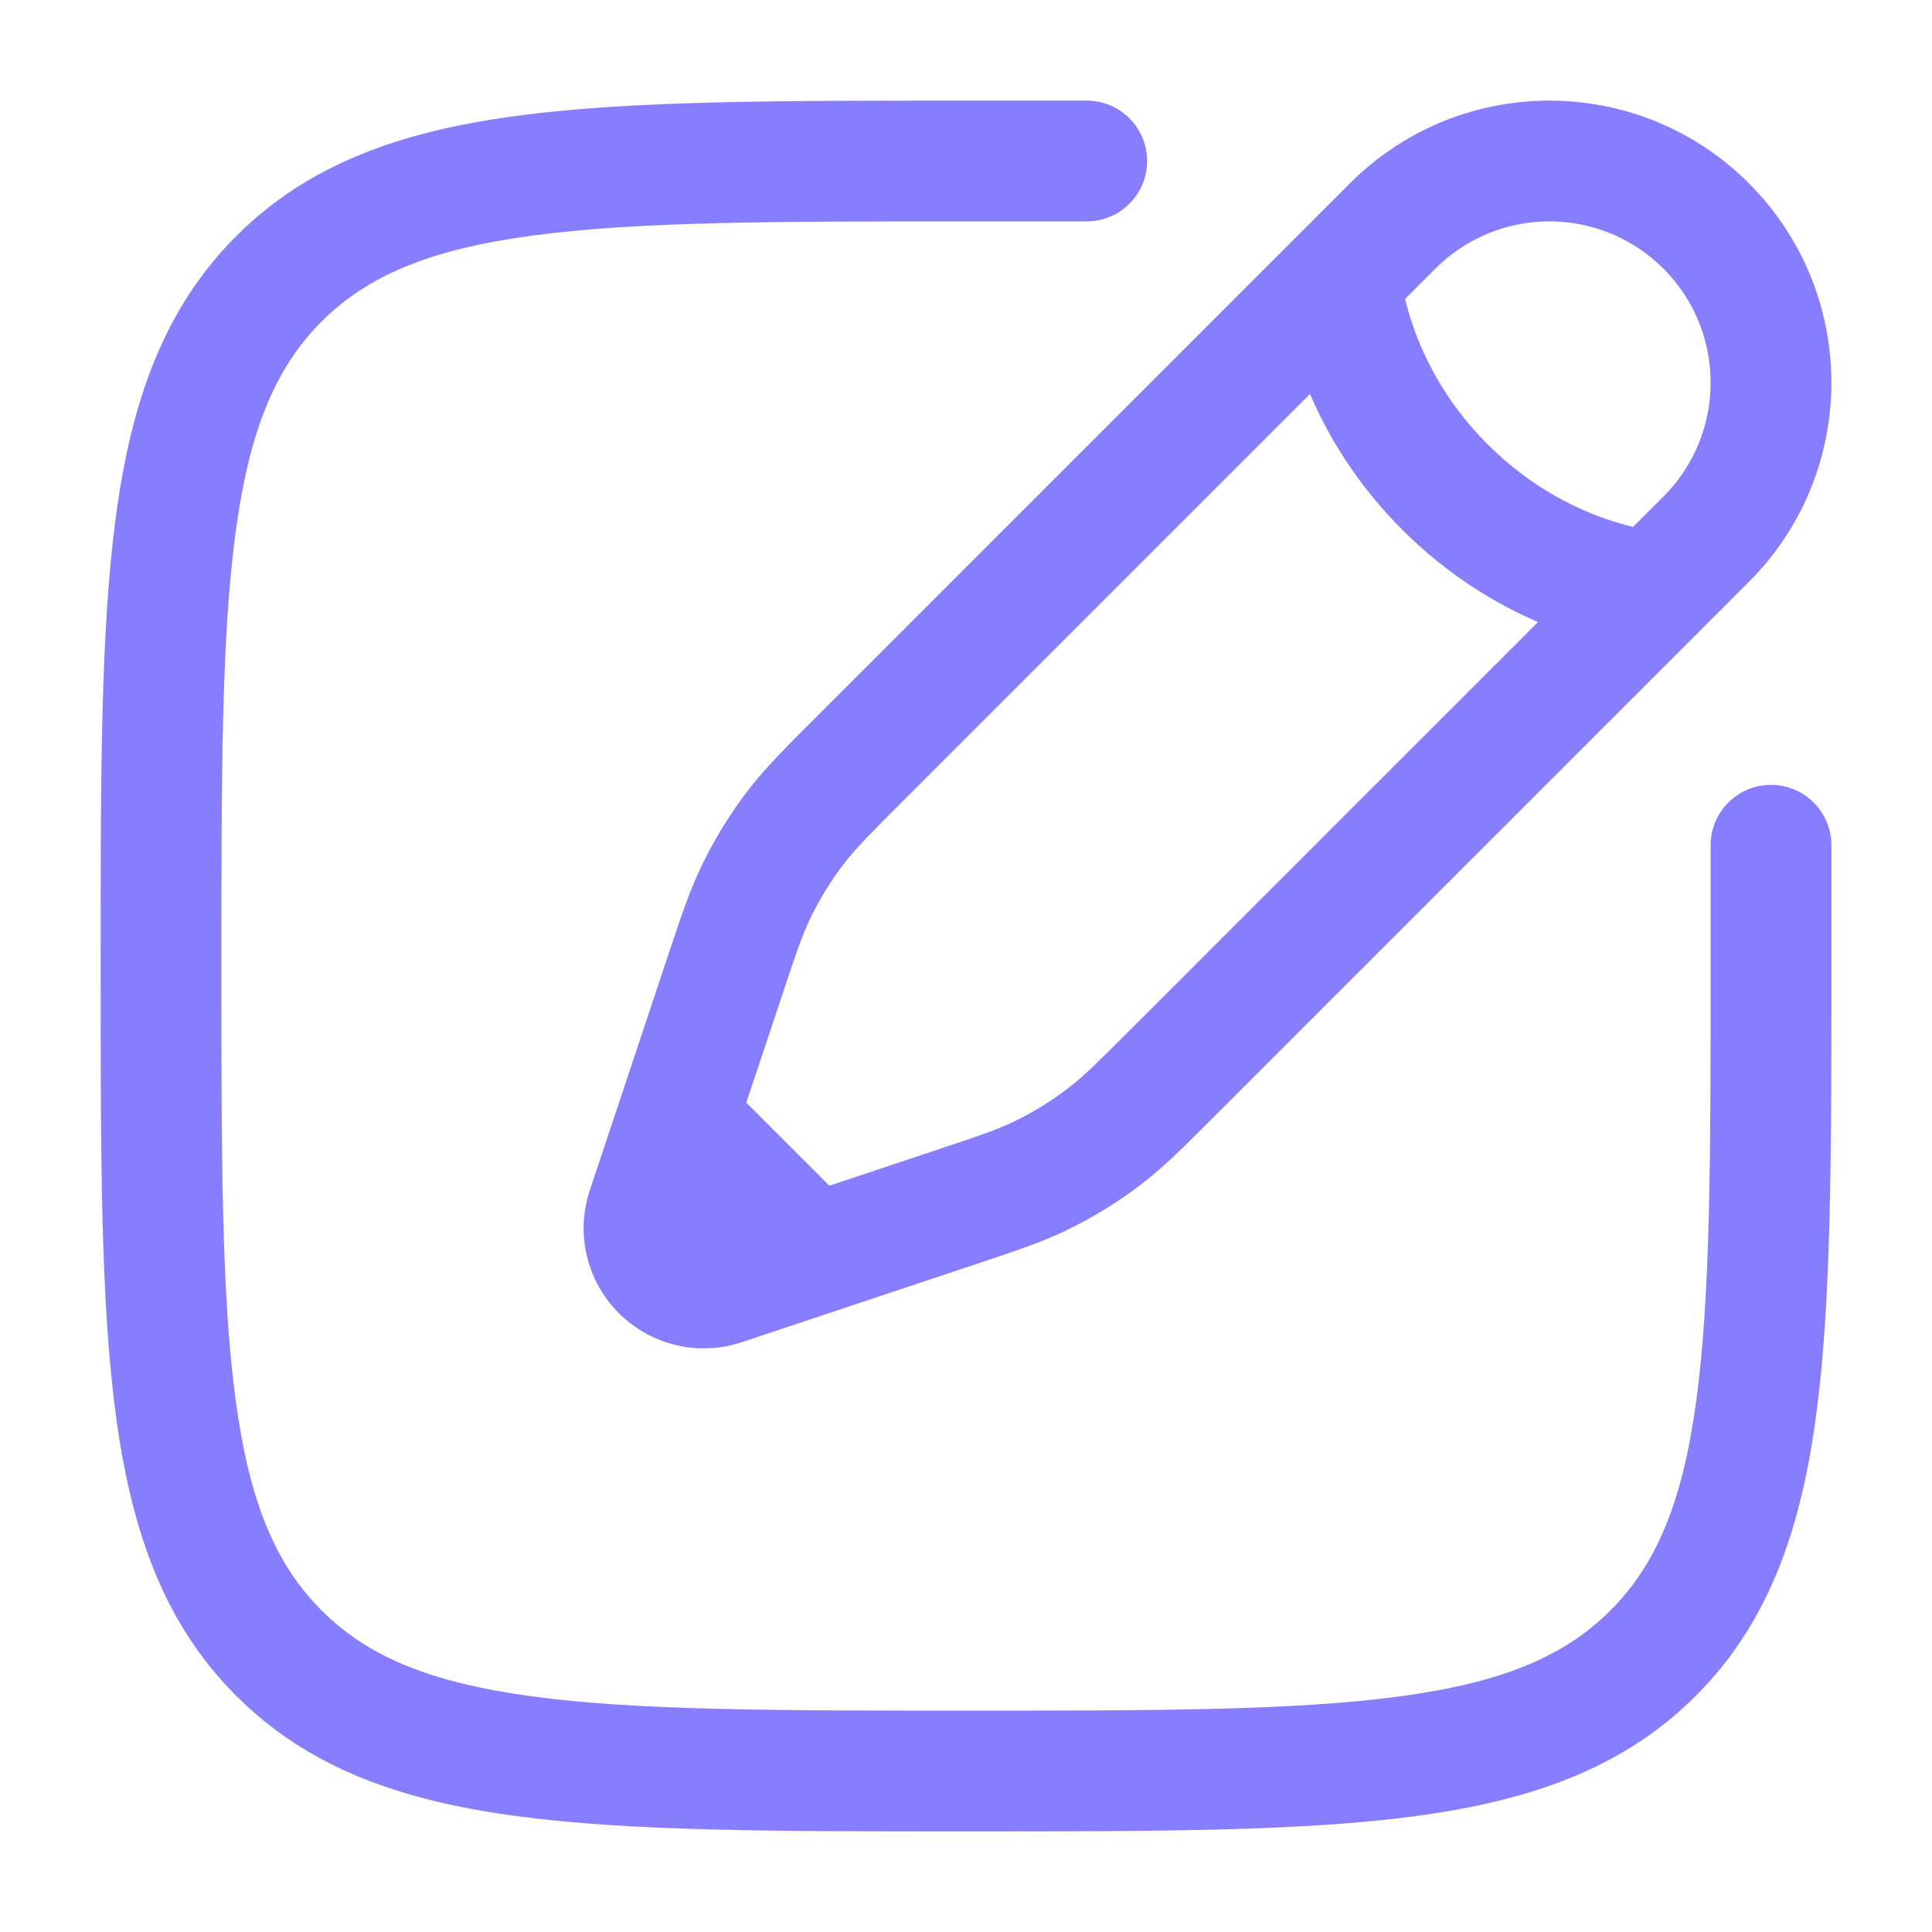
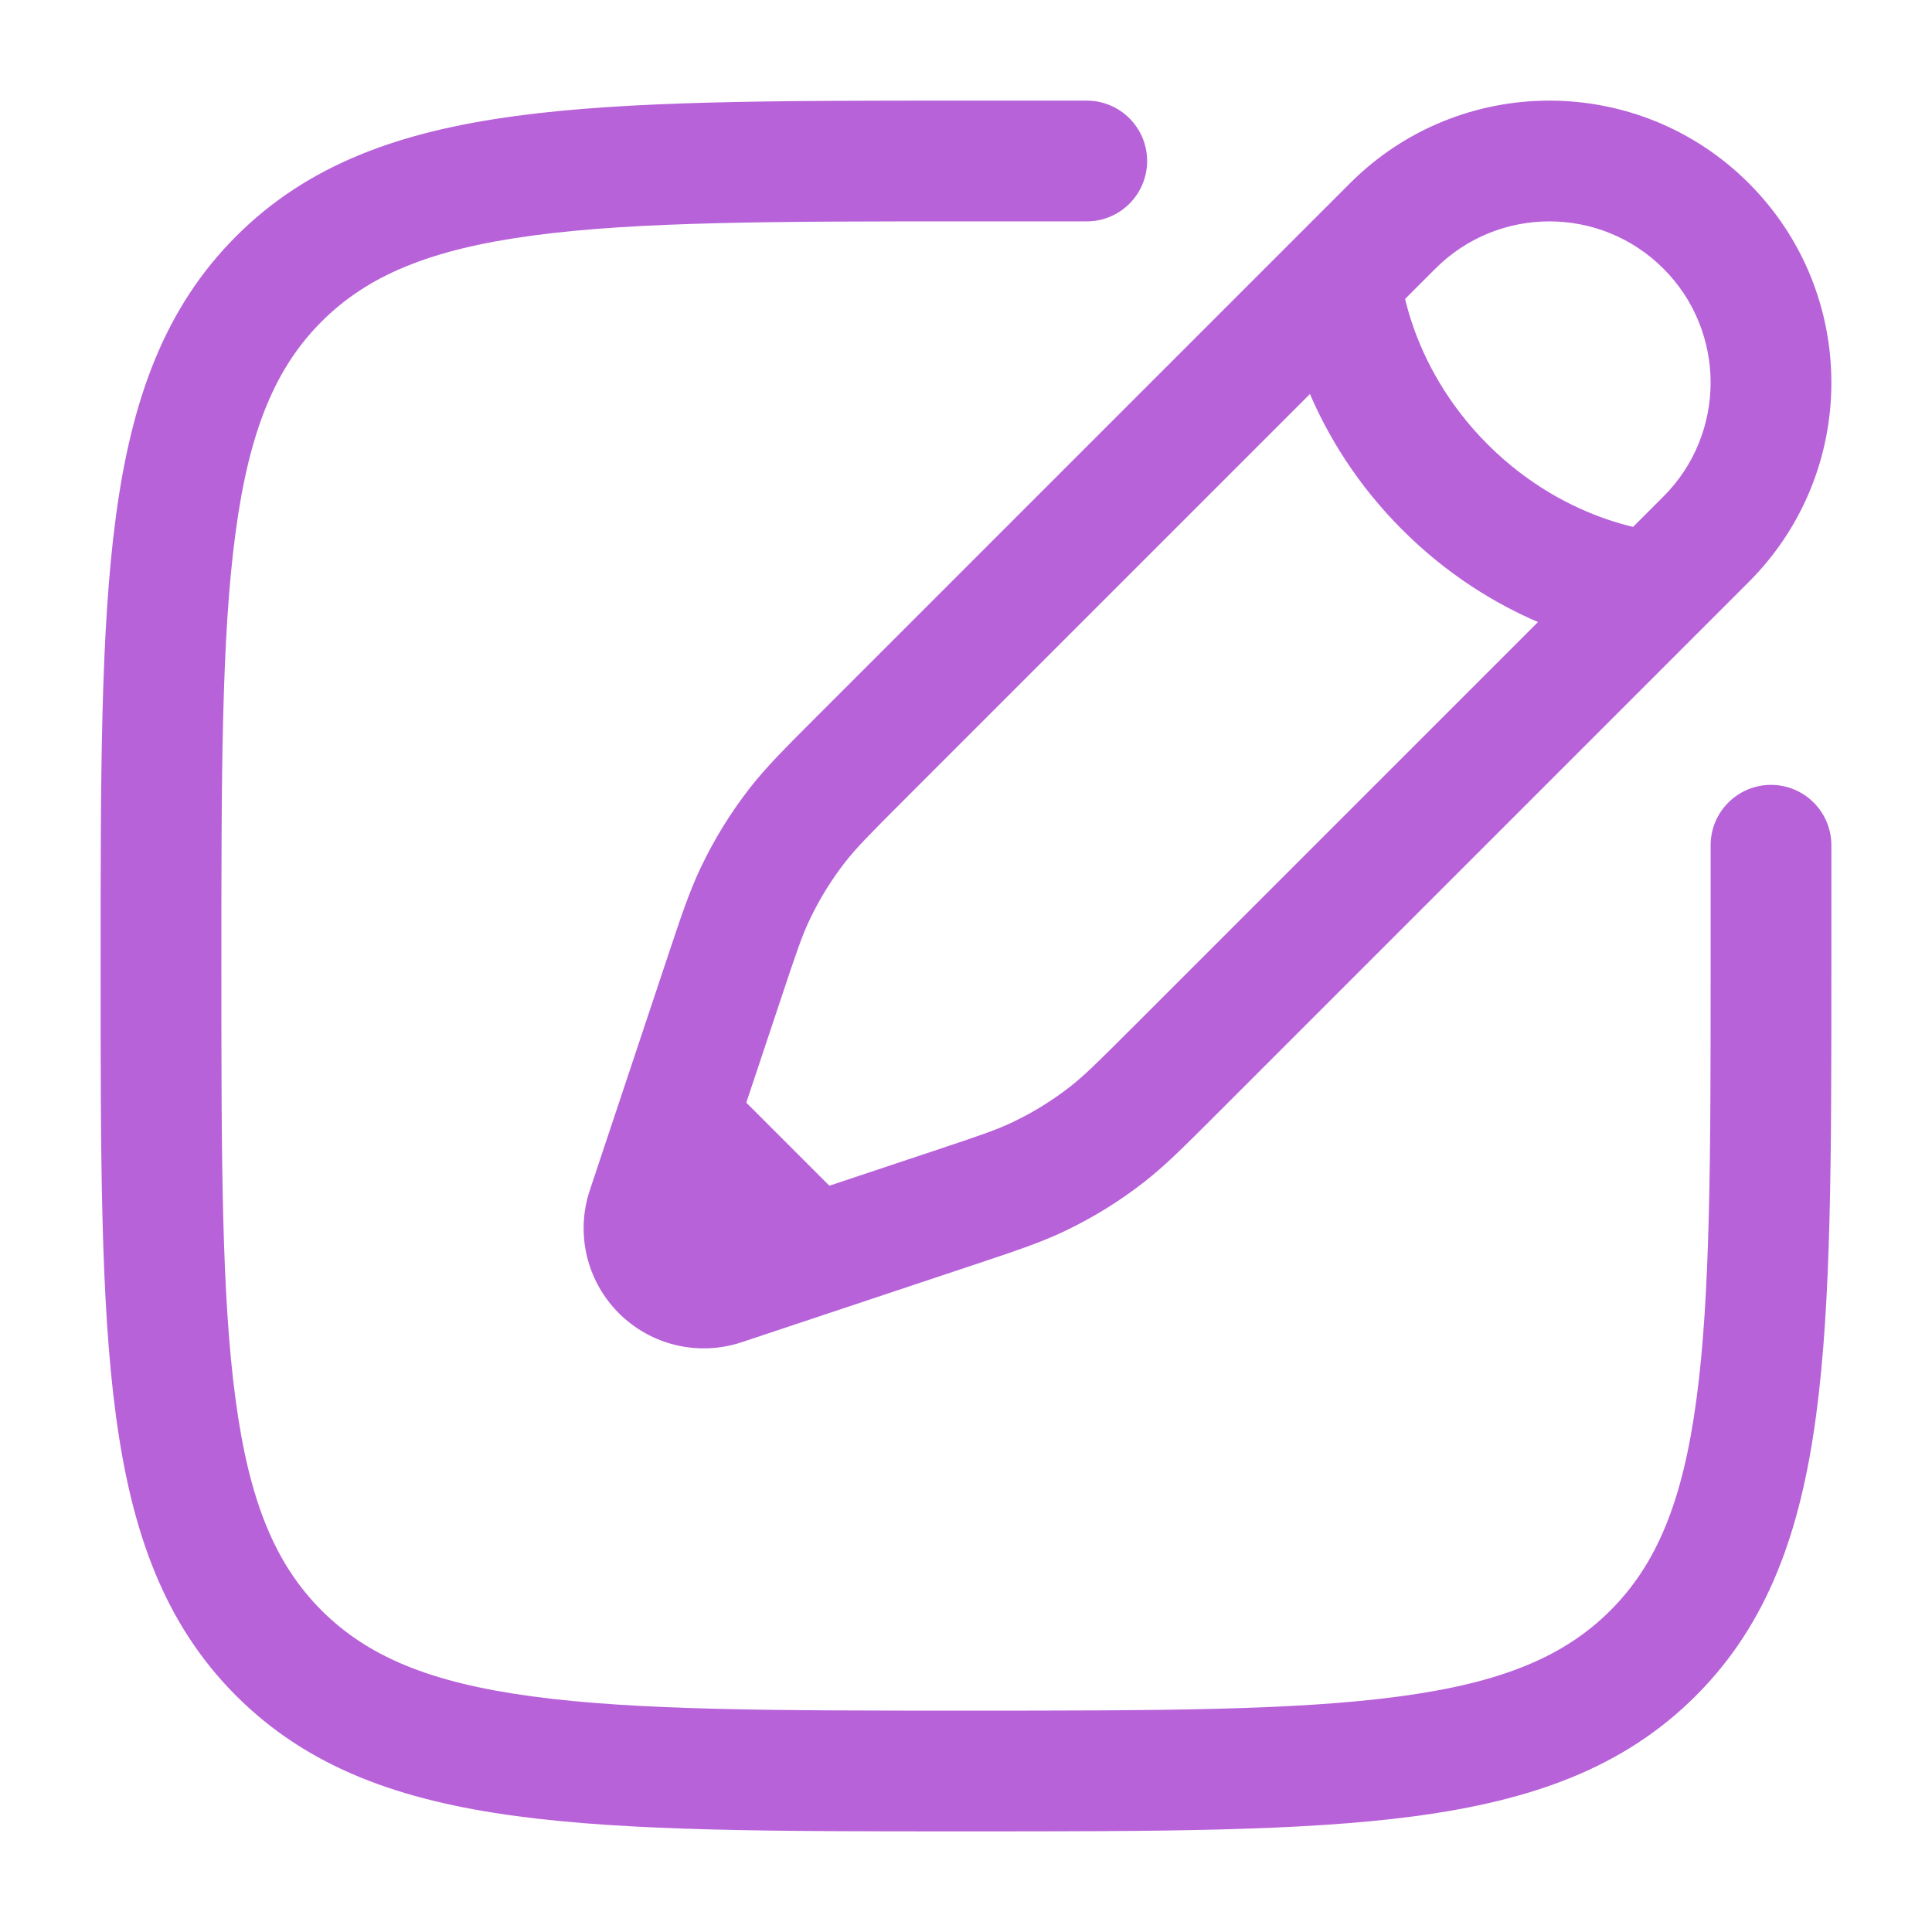
<svg xmlns="http://www.w3.org/2000/svg" width="36" height="36" viewBox="0 0 36 36" fill="none">
-   <path fill-rule="evenodd" clip-rule="evenodd" d="M17.914 1.875H20.25C20.871 1.875 21.375 2.379 21.375 3C21.375 3.621 20.871 4.125 20.25 4.125H18C14.433 4.125 11.87 4.127 9.92 4.39C8.003 4.647 6.847 5.138 5.992 5.992C5.138 6.847 4.647 8.003 4.39 9.92C4.127 11.87 4.125 14.433 4.125 18C4.125 21.567 4.127 24.13 4.39 26.08C4.647 27.997 5.138 29.153 5.992 30.008C6.847 30.862 8.003 31.353 9.92 31.61C11.87 31.873 14.433 31.875 18 31.875C21.567 31.875 24.13 31.873 26.08 31.61C27.997 31.353 29.153 30.862 30.008 30.008C30.862 29.153 31.353 27.997 31.61 26.08C31.873 24.13 31.875 21.567 31.875 18V15.75C31.875 15.129 32.379 14.625 33 14.625C33.621 14.625 34.125 15.129 34.125 15.75V18.086C34.125 21.549 34.125 24.262 33.84 26.379C33.549 28.547 32.941 30.257 31.599 31.599C30.257 32.941 28.547 33.549 26.379 33.84C24.262 34.125 21.549 34.125 18.086 34.125H17.914C14.451 34.125 11.738 34.125 9.621 33.84C7.453 33.549 5.743 32.941 4.401 31.599C3.059 30.257 2.451 28.547 2.16 26.379C1.875 24.262 1.875 21.549 1.875 18.086V17.914C1.875 14.451 1.875 11.738 2.16 9.621C2.451 7.453 3.059 5.743 4.401 4.401C5.743 3.059 7.453 2.451 9.621 2.16C11.738 1.875 14.451 1.875 17.914 1.875ZM25.156 3.414C27.208 1.362 30.534 1.362 32.586 3.414C34.638 5.466 34.638 8.792 32.586 10.844L22.614 20.816C22.057 21.373 21.708 21.722 21.319 22.026C20.86 22.384 20.364 22.69 19.839 22.94C19.393 23.153 18.925 23.309 18.178 23.558L13.821 25.01C13.017 25.278 12.13 25.069 11.531 24.469C10.931 23.87 10.722 22.983 10.99 22.179L12.442 17.822C12.691 17.075 12.847 16.607 13.06 16.161C13.31 15.636 13.616 15.14 13.974 14.681C14.278 14.292 14.627 13.943 15.184 13.386L25.156 3.414ZM30.995 5.005C29.822 3.832 27.92 3.832 26.747 5.005L26.182 5.57C26.216 5.714 26.264 5.885 26.33 6.076C26.545 6.696 26.952 7.512 27.72 8.28C28.488 9.048 29.304 9.455 29.924 9.67C30.115 9.736 30.286 9.784 30.43 9.818L30.995 9.253C32.168 8.08 32.168 6.178 30.995 5.005ZM28.658 11.591C27.884 11.258 26.982 10.724 26.129 9.871C25.276 9.018 24.742 8.116 24.409 7.342L16.826 14.925C16.201 15.55 15.957 15.798 15.748 16.065C15.491 16.395 15.271 16.751 15.091 17.129C14.945 17.434 14.833 17.764 14.554 18.603L13.906 20.546L15.454 22.094L17.397 21.446C18.236 21.167 18.566 21.055 18.871 20.909C19.249 20.729 19.605 20.509 19.935 20.252C20.202 20.044 20.45 19.799 21.075 19.174L28.658 11.591Z" fill="#877EFF" />
+   <path fill-rule="evenodd" clip-rule="evenodd" d="M17.914 1.875H20.25C20.871 1.875 21.375 2.379 21.375 3C21.375 3.621 20.871 4.125 20.25 4.125H18C14.433 4.125 11.87 4.127 9.92 4.39C8.003 4.647 6.847 5.138 5.992 5.992C5.138 6.847 4.647 8.003 4.39 9.92C4.127 11.87 4.125 14.433 4.125 18C4.125 21.567 4.127 24.13 4.39 26.08C4.647 27.997 5.138 29.153 5.992 30.008C6.847 30.862 8.003 31.353 9.92 31.61C11.87 31.873 14.433 31.875 18 31.875C21.567 31.875 24.13 31.873 26.08 31.61C27.997 31.353 29.153 30.862 30.008 30.008C30.862 29.153 31.353 27.997 31.61 26.08C31.873 24.13 31.875 21.567 31.875 18V15.75C31.875 15.129 32.379 14.625 33 14.625C33.621 14.625 34.125 15.129 34.125 15.75V18.086C34.125 21.549 34.125 24.262 33.84 26.379C33.549 28.547 32.941 30.257 31.599 31.599C30.257 32.941 28.547 33.549 26.379 33.84C24.262 34.125 21.549 34.125 18.086 34.125H17.914C14.451 34.125 11.738 34.125 9.621 33.84C7.453 33.549 5.743 32.941 4.401 31.599C3.059 30.257 2.451 28.547 2.16 26.379C1.875 24.262 1.875 21.549 1.875 18.086V17.914C1.875 14.451 1.875 11.738 2.16 9.621C2.451 7.453 3.059 5.743 4.401 4.401C5.743 3.059 7.453 2.451 9.621 2.16C11.738 1.875 14.451 1.875 17.914 1.875ZM25.156 3.414C27.208 1.362 30.534 1.362 32.586 3.414C34.638 5.466 34.638 8.792 32.586 10.844L22.614 20.816C22.057 21.373 21.708 21.722 21.319 22.026C20.86 22.384 20.364 22.69 19.839 22.94C19.393 23.153 18.925 23.309 18.178 23.558L13.821 25.01C13.017 25.278 12.13 25.069 11.531 24.469C10.931 23.87 10.722 22.983 10.99 22.179L12.442 17.822C12.691 17.075 12.847 16.607 13.06 16.161C13.31 15.636 13.616 15.14 13.974 14.681C14.278 14.292 14.627 13.943 15.184 13.386L25.156 3.414ZM30.995 5.005C29.822 3.832 27.92 3.832 26.747 5.005L26.182 5.57C26.216 5.714 26.264 5.885 26.33 6.076C26.545 6.696 26.952 7.512 27.72 8.28C28.488 9.048 29.304 9.455 29.924 9.67C30.115 9.736 30.286 9.784 30.43 9.818L30.995 9.253C32.168 8.08 32.168 6.178 30.995 5.005ZM28.658 11.591C27.884 11.258 26.982 10.724 26.129 9.871C25.276 9.018 24.742 8.116 24.409 7.342L16.826 14.925C16.201 15.55 15.957 15.798 15.748 16.065C15.491 16.395 15.271 16.751 15.091 17.129C14.945 17.434 14.833 17.764 14.554 18.603L13.906 20.546L15.454 22.094L17.397 21.446C18.236 21.167 18.566 21.055 18.871 20.909C19.249 20.729 19.605 20.509 19.935 20.252C20.202 20.044 20.45 19.799 21.075 19.174L28.658 11.591Z" fill="#b862d9" />
</svg>
